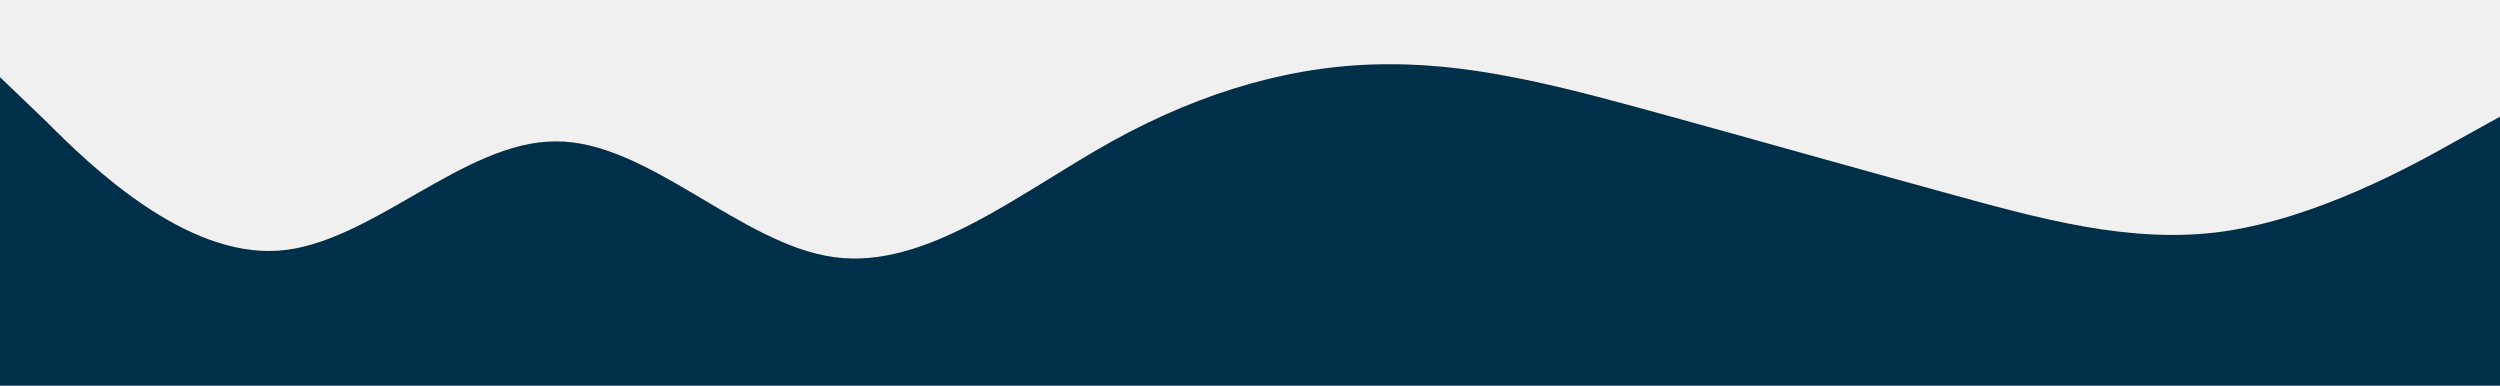
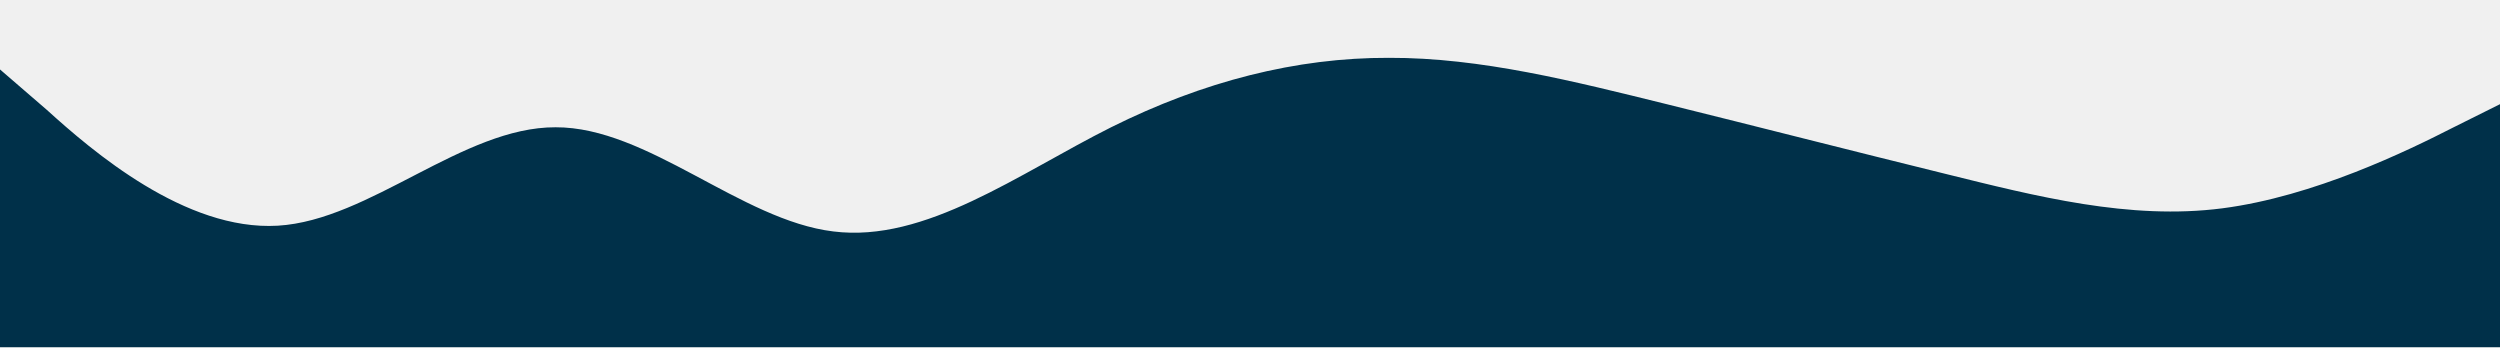
- <svg xmlns="http://www.w3.org/2000/svg" width="1439" height="222" viewBox="0 0 1439 222" fill="none">
+ <svg xmlns="http://www.w3.org/2000/svg" width="1440" height="200" viewBox="0 0 1440 200" fill="none">
  <g clip-path="url(#clip0)">
-     <path d="M1440 66.6L1413.3 81.377C1386.7 96.431 1333 125.569 1280 133.2C1226.7 140.831 1173 125.569 1120 111C1066.7 96.431 1013 81.169 960 66.6C906.7 52.031 853 36.769 800 36.977C746.7 36.769 693 52.031 640 81.377C586.7 111 533 155.4 480 147.977C426.7 140.831 373 81.169 320 81.377C266.7 81.169 213 140.831 160 144.3C106.7 147.769 53 96.431 27 70.277L0 44.4V222H26.7C53.3 222 107 222 160 222C213.3 222 267 222 320 222C373.3 222 427 222 480 222C533.3 222 587 222 640 222C693.3 222 747 222 800 222C853.3 222 907 222 960 222C1013.3 222 1067 222 1120 222C1173.3 222 1227 222 1280 222C1333.3 222 1387 222 1413 222H1440V66.6Z" fill="#003049" />
+     <path d="M1440 60L1413.3 73.312C1386.7 86.875 1333 113.125 1280 120C1226.7 126.875 1173 113.125 1120 100C1066.7 86.875 1013 73.125 960 60C906.7 46.875 853 33.125 800 33.312C746.7 33.125 693 46.875 640 73.312C586.7 100 533 140 480 133.313C426.7 126.875 373 73.125 320 73.312C266.7 73.125 213 126.875 160 130C106.7 133.125 53 86.875 27 63.312L0 40V200H26.7C53.3 200 107 200 160 200C213.3 200 267 200 320 200C373.3 200 427 200 480 200C533.3 200 587 200 640 200C693.3 200 747 200 800 200C853.3 200 907 200 960 200C1013.3 200 1067 200 1120 200C1173.3 200 1227 200 1280 200C1333.3 200 1387 200 1413 200H1440V60Z" fill="#003049" />
  </g>
  <defs>
    <clipPath id="clip0">
-       <rect width="1440" height="222" fill="white" transform="translate(1440 222) rotate(-180)" />
+       <rect width="1440" height="200" fill="white" transform="translate(1440 200) rotate(-180)" />
    </clipPath>
  </defs>
</svg>
